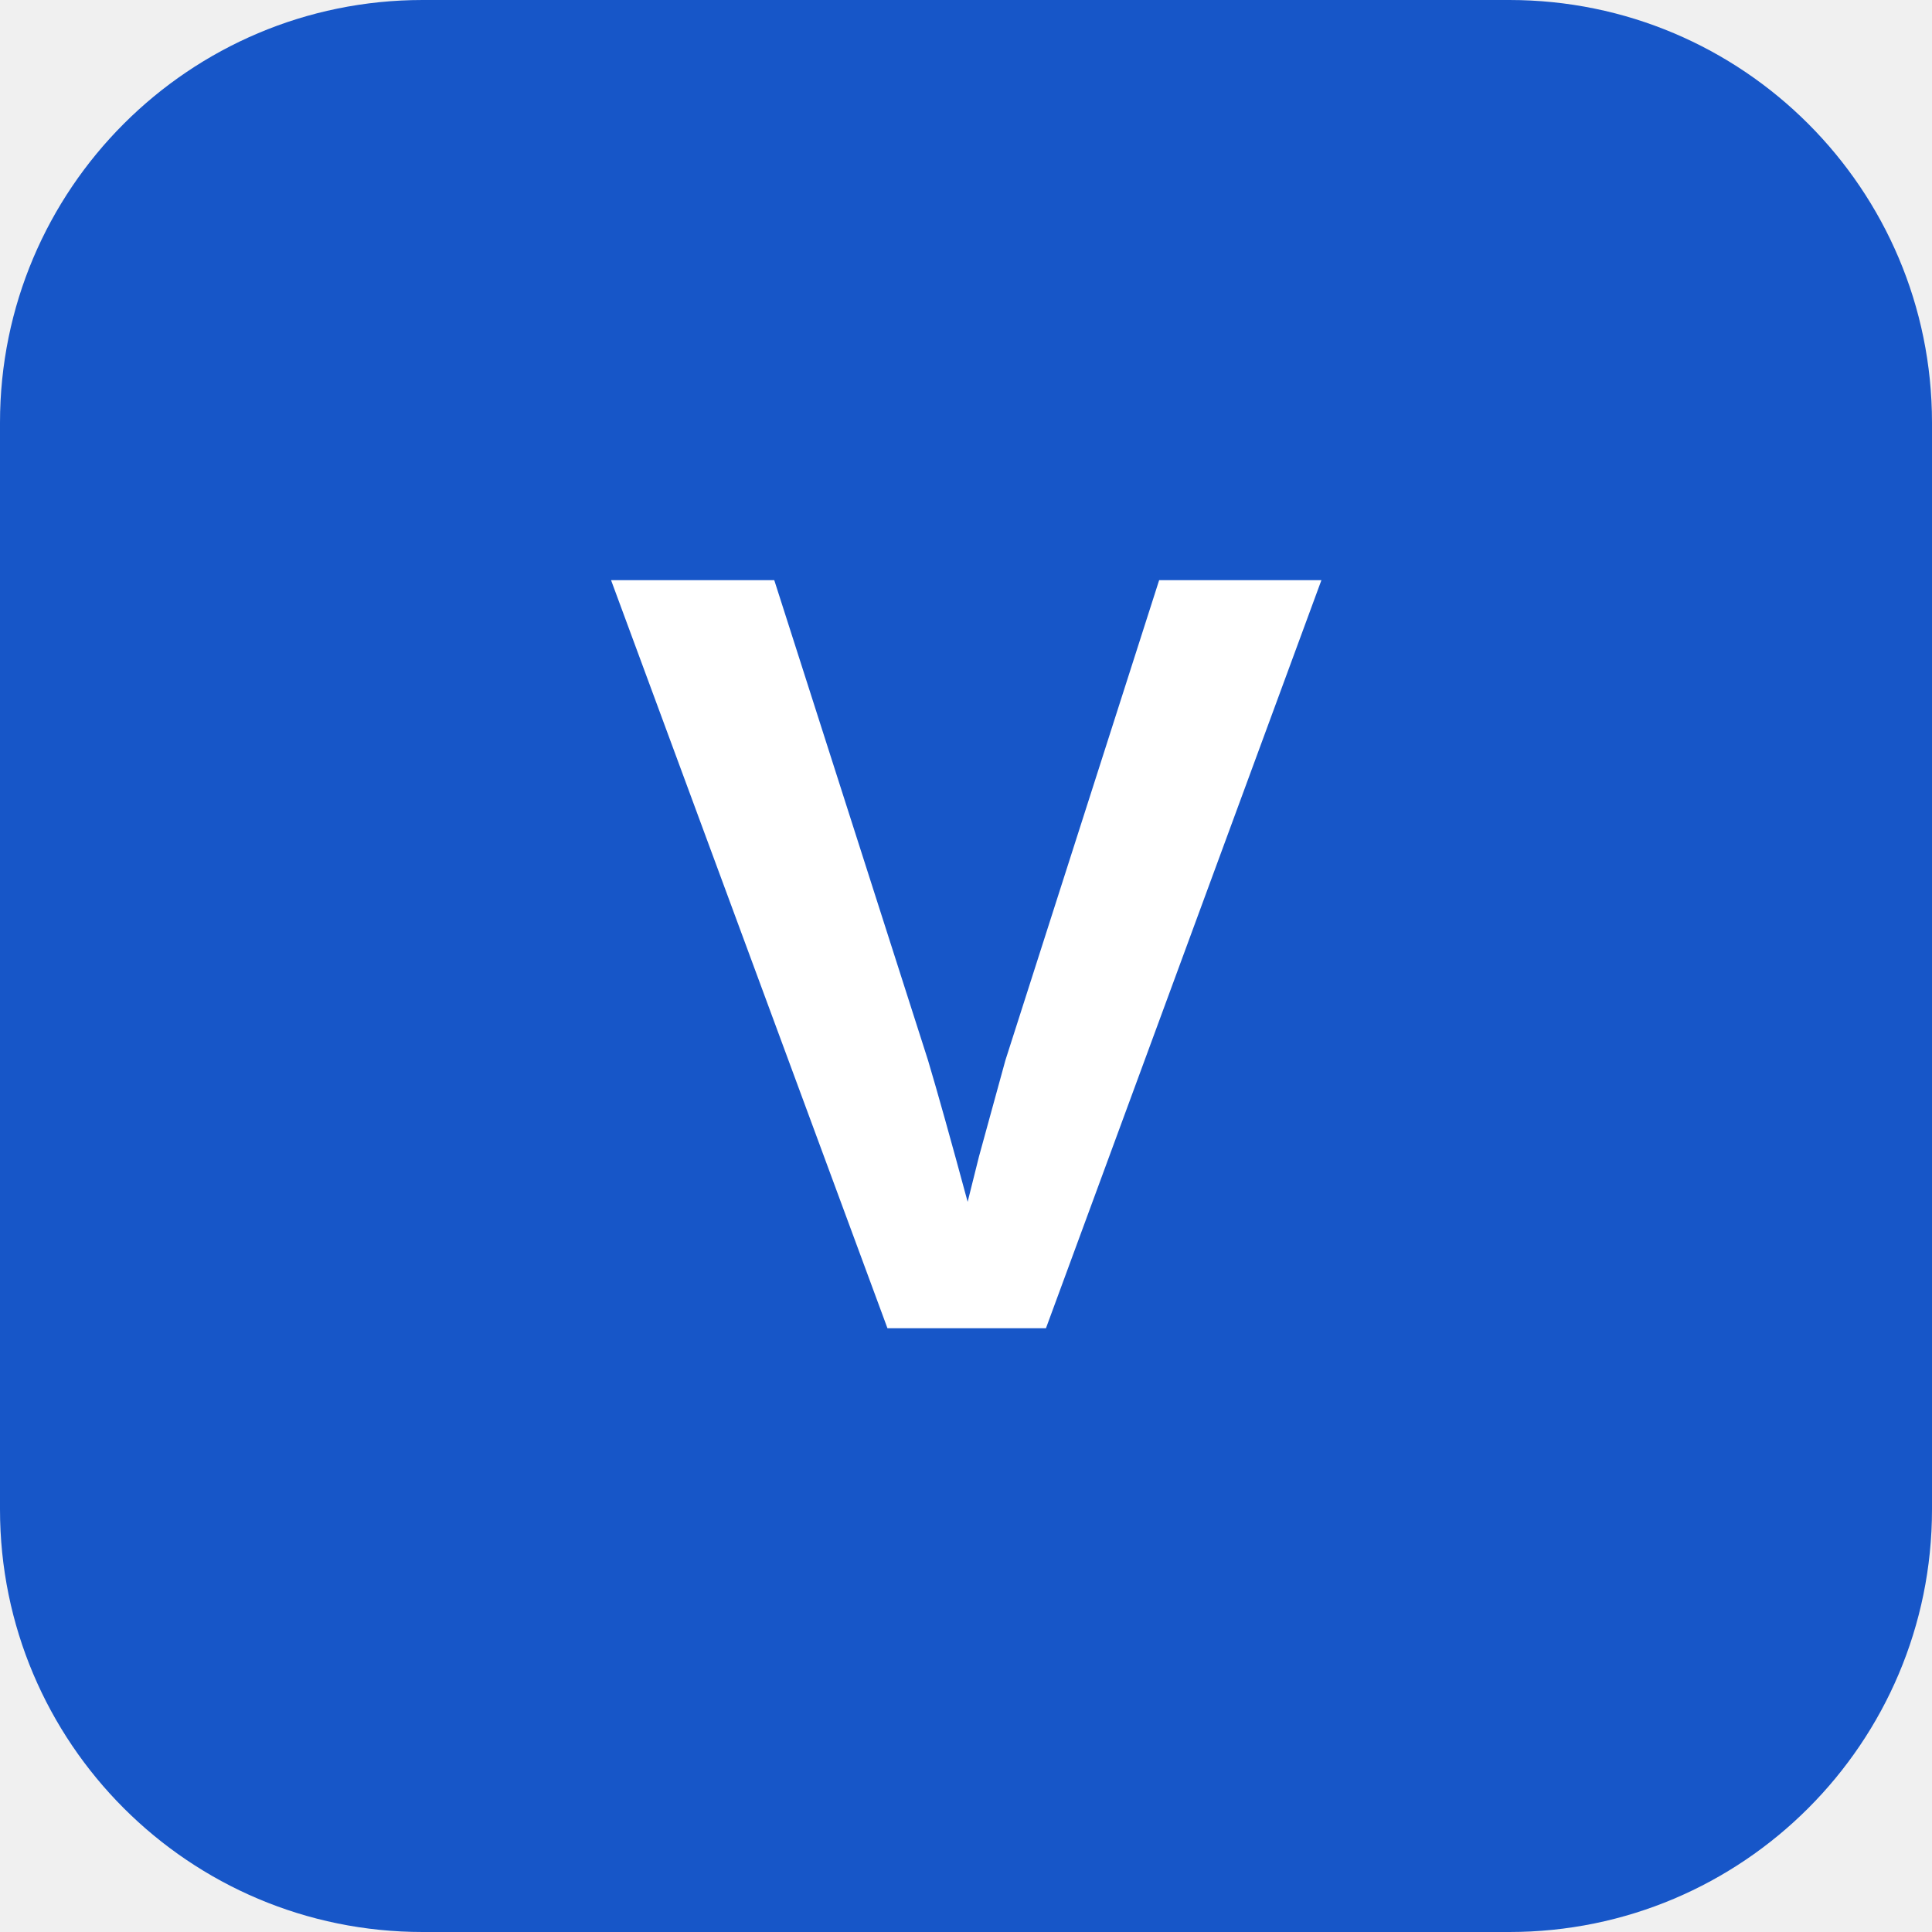
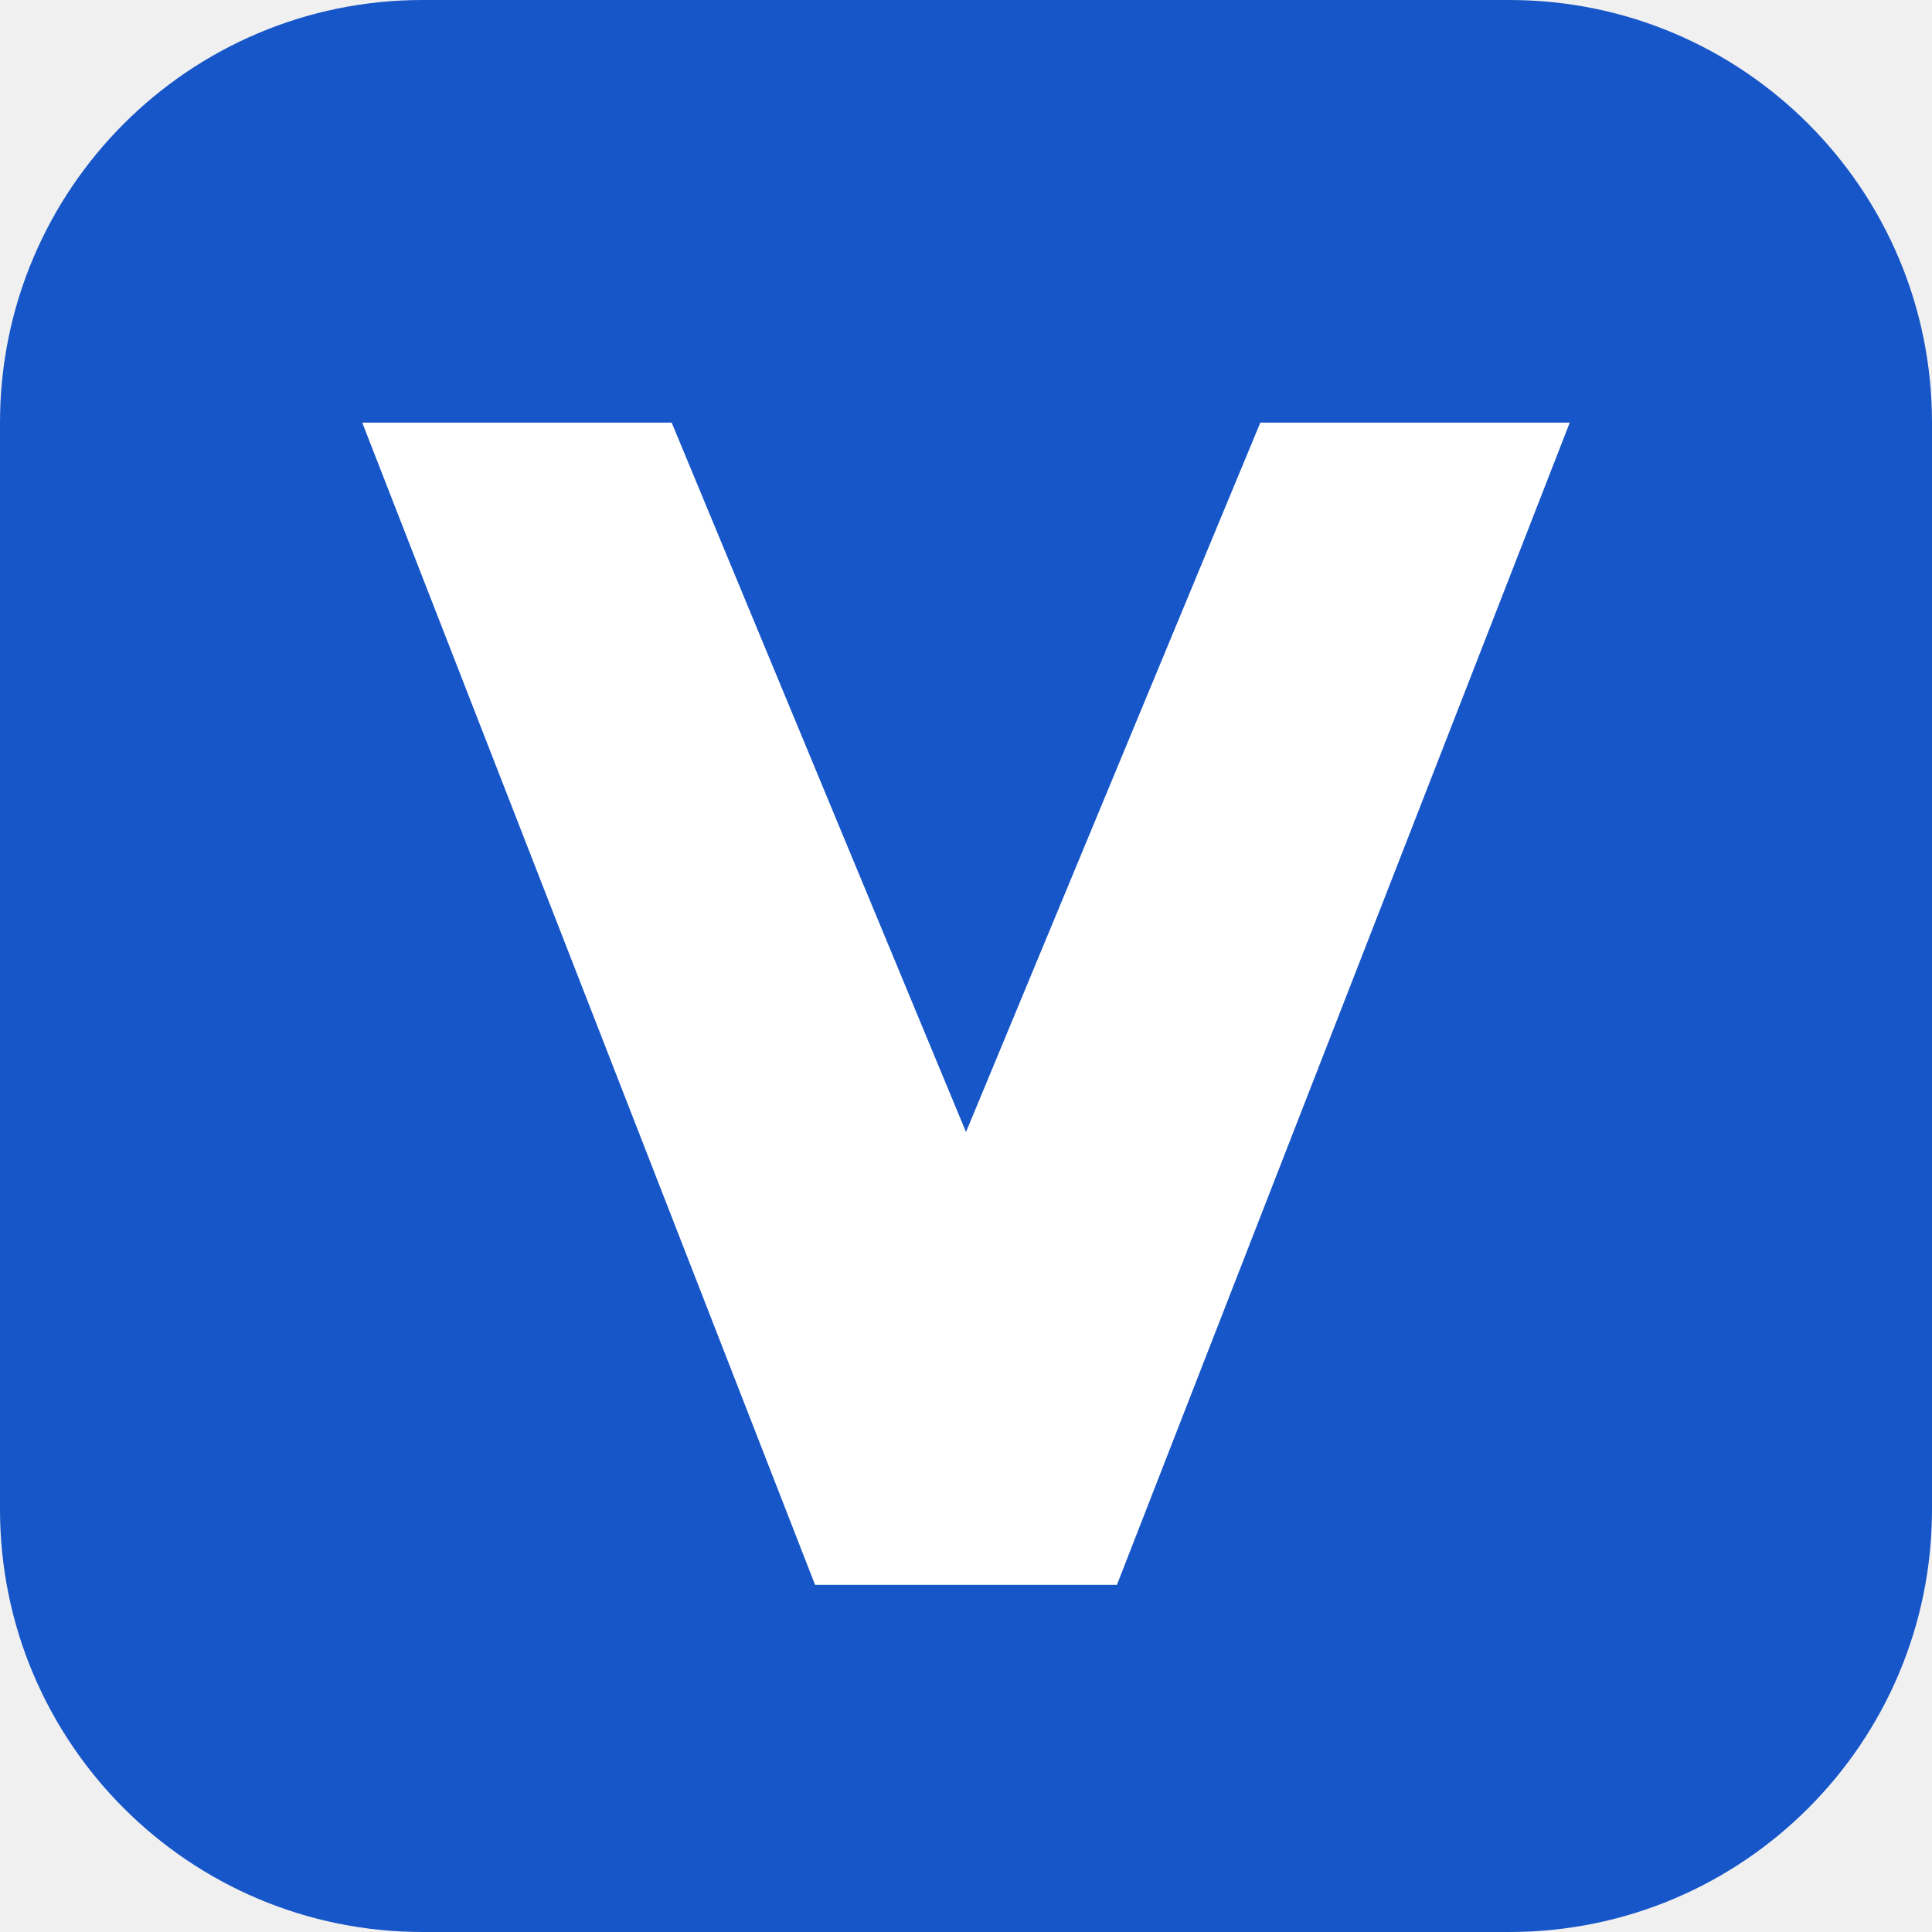
- <svg xmlns="http://www.w3.org/2000/svg" viewBox="0 0 32 32">
-   <rect width="32" height="32" rx="7" fill="#1756C8" />
-   <text x="16" y="22" font-family="Arial, sans-serif" font-size="18" font-weight="bold" fill="#ffffff" text-anchor="middle">V</text>
+ <svg xmlns="http://www.w3.org/2000/svg" viewBox="0 0 512 512" width="512" height="512">
+   <rect width="512" height="512" rx="112" fill="#1756C8" />
+   <path transform="translate(0 0) scale(1)" fill="#fff" d="M96 112h82l78 188 78-188h82L296 420h-80z" />
</svg>
